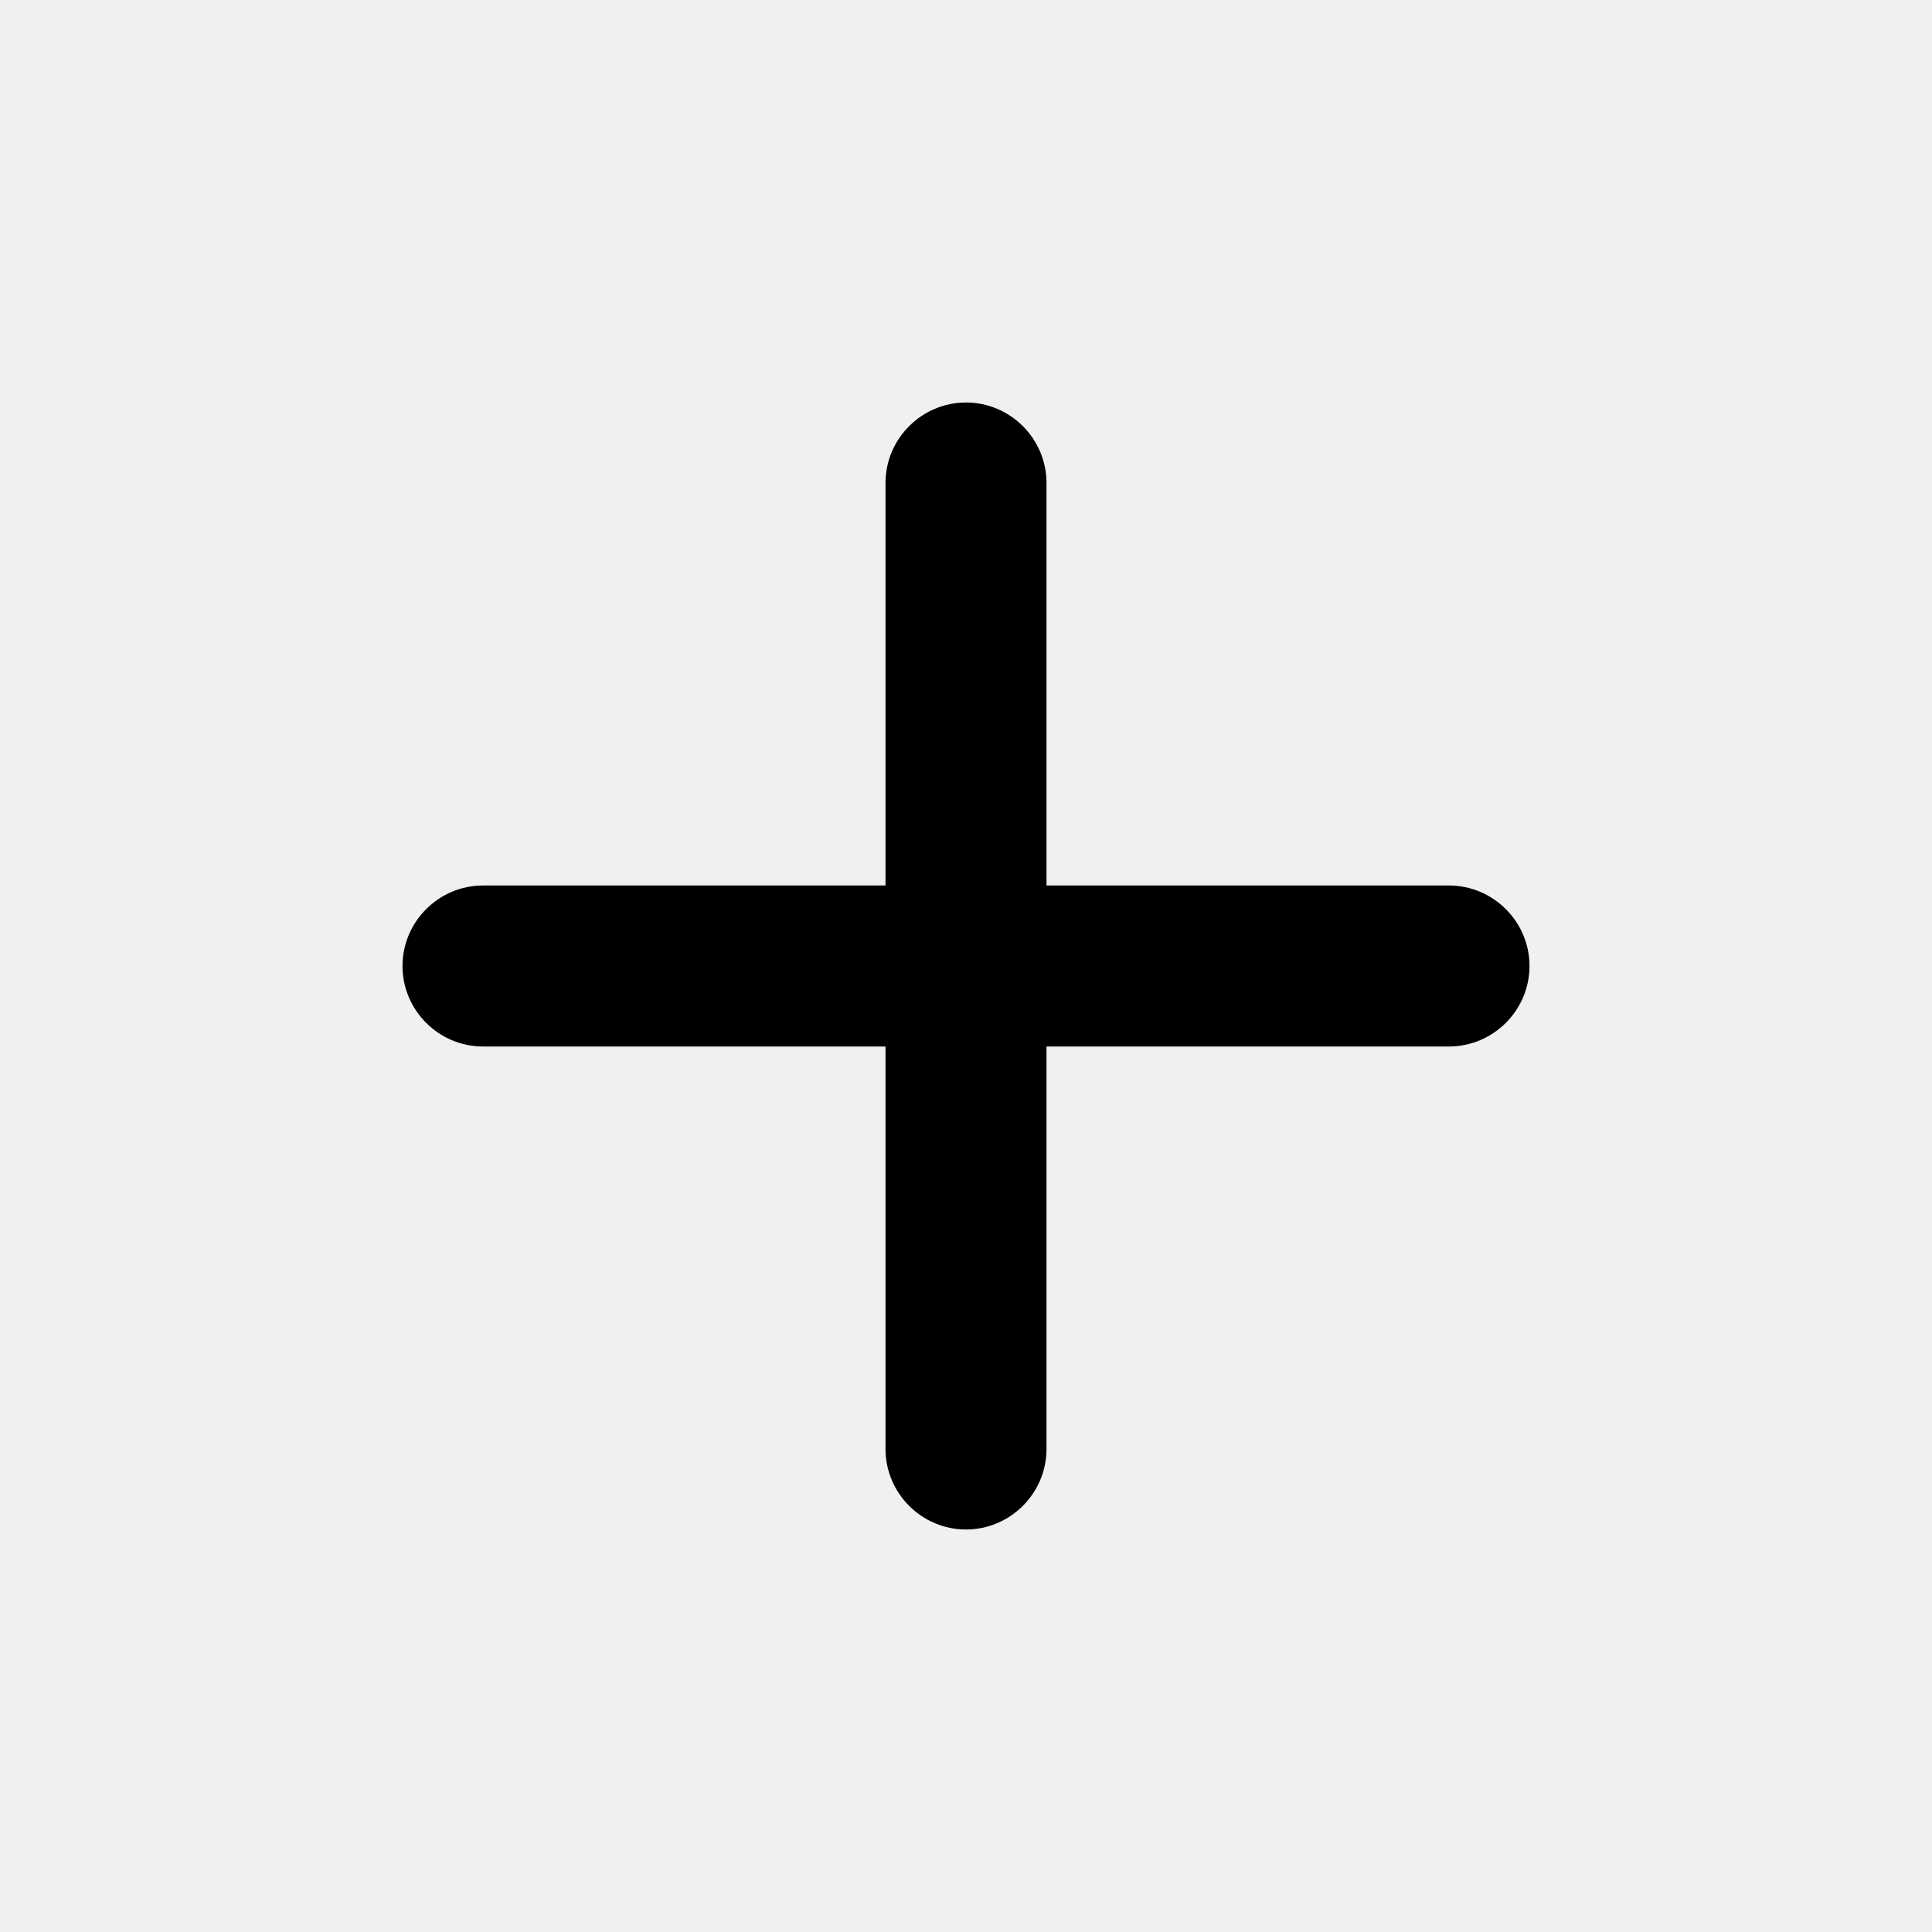
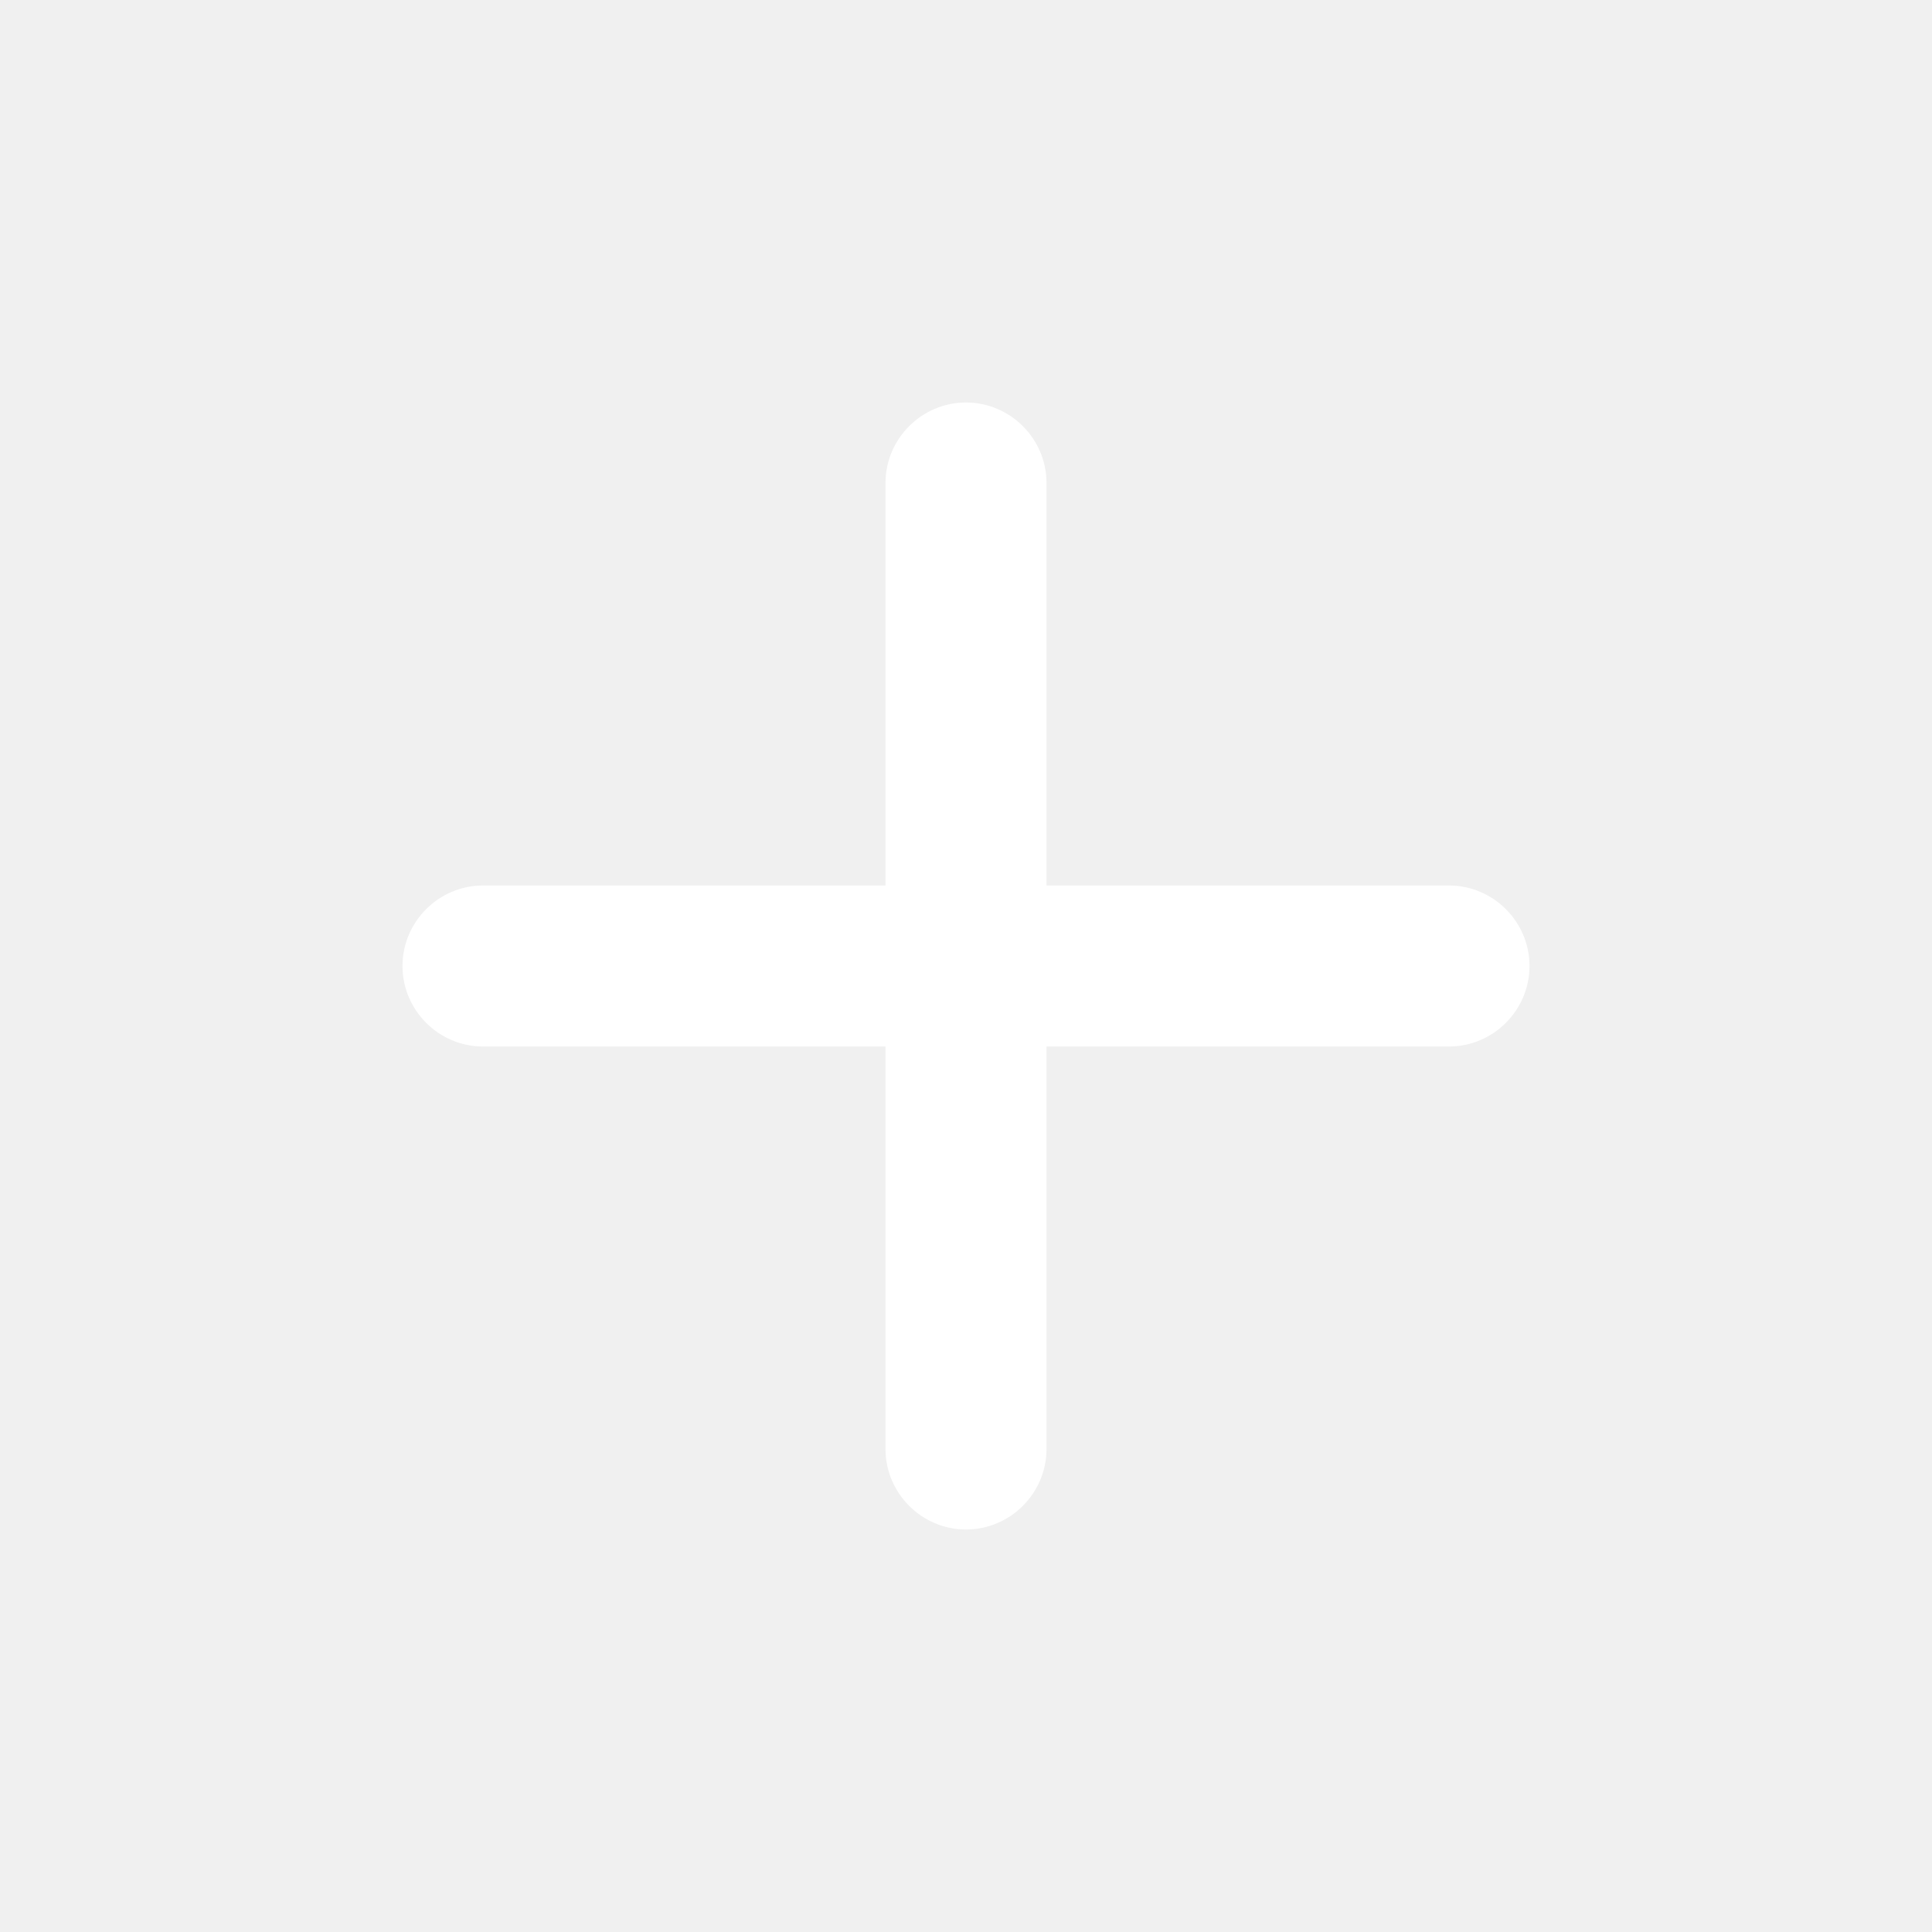
<svg xmlns="http://www.w3.org/2000/svg" width="24" height="24" viewBox="0 0 24 24" fill="none">
-   <g clip-path="url(#clip0_1_2287)">
-     <path d="M18 13H13V18C13 18.55 12.55 19 12 19C11.45 19 11 18.55 11 18V13H6C5.45 13 5 12.55 5 12C5 11.45 5.45 11 6 11H11V6C11 5.45 11.45 5 12 5C12.55 5 13 5.45 13 6V11H18C18.55 11 19 11.45 19 12C19 12.55 18.55 13 18 13Z" fill="black" />
-   </g>
-   <defs>
-     <clipPath id="clip0_1_2287">
-       <rect width="24" height="24" fill="white" />
-     </clipPath>
-   </defs>
+   <path d="M18 13H13V18C13 18.55 12.55 19 12 19C11.45 19 11 18.55 11 18V13H6C5.45 13 5 12.55 5 12C5 11.45 5.45 11 6 11H11V6C11 5.45 11.45 5 12 5C12.55 5 13 5.45 13 6V11H18C18.55 11 19 11.45 19 12C19 12.55 18.55 13 18 13Z" fill="white" />
</svg>
